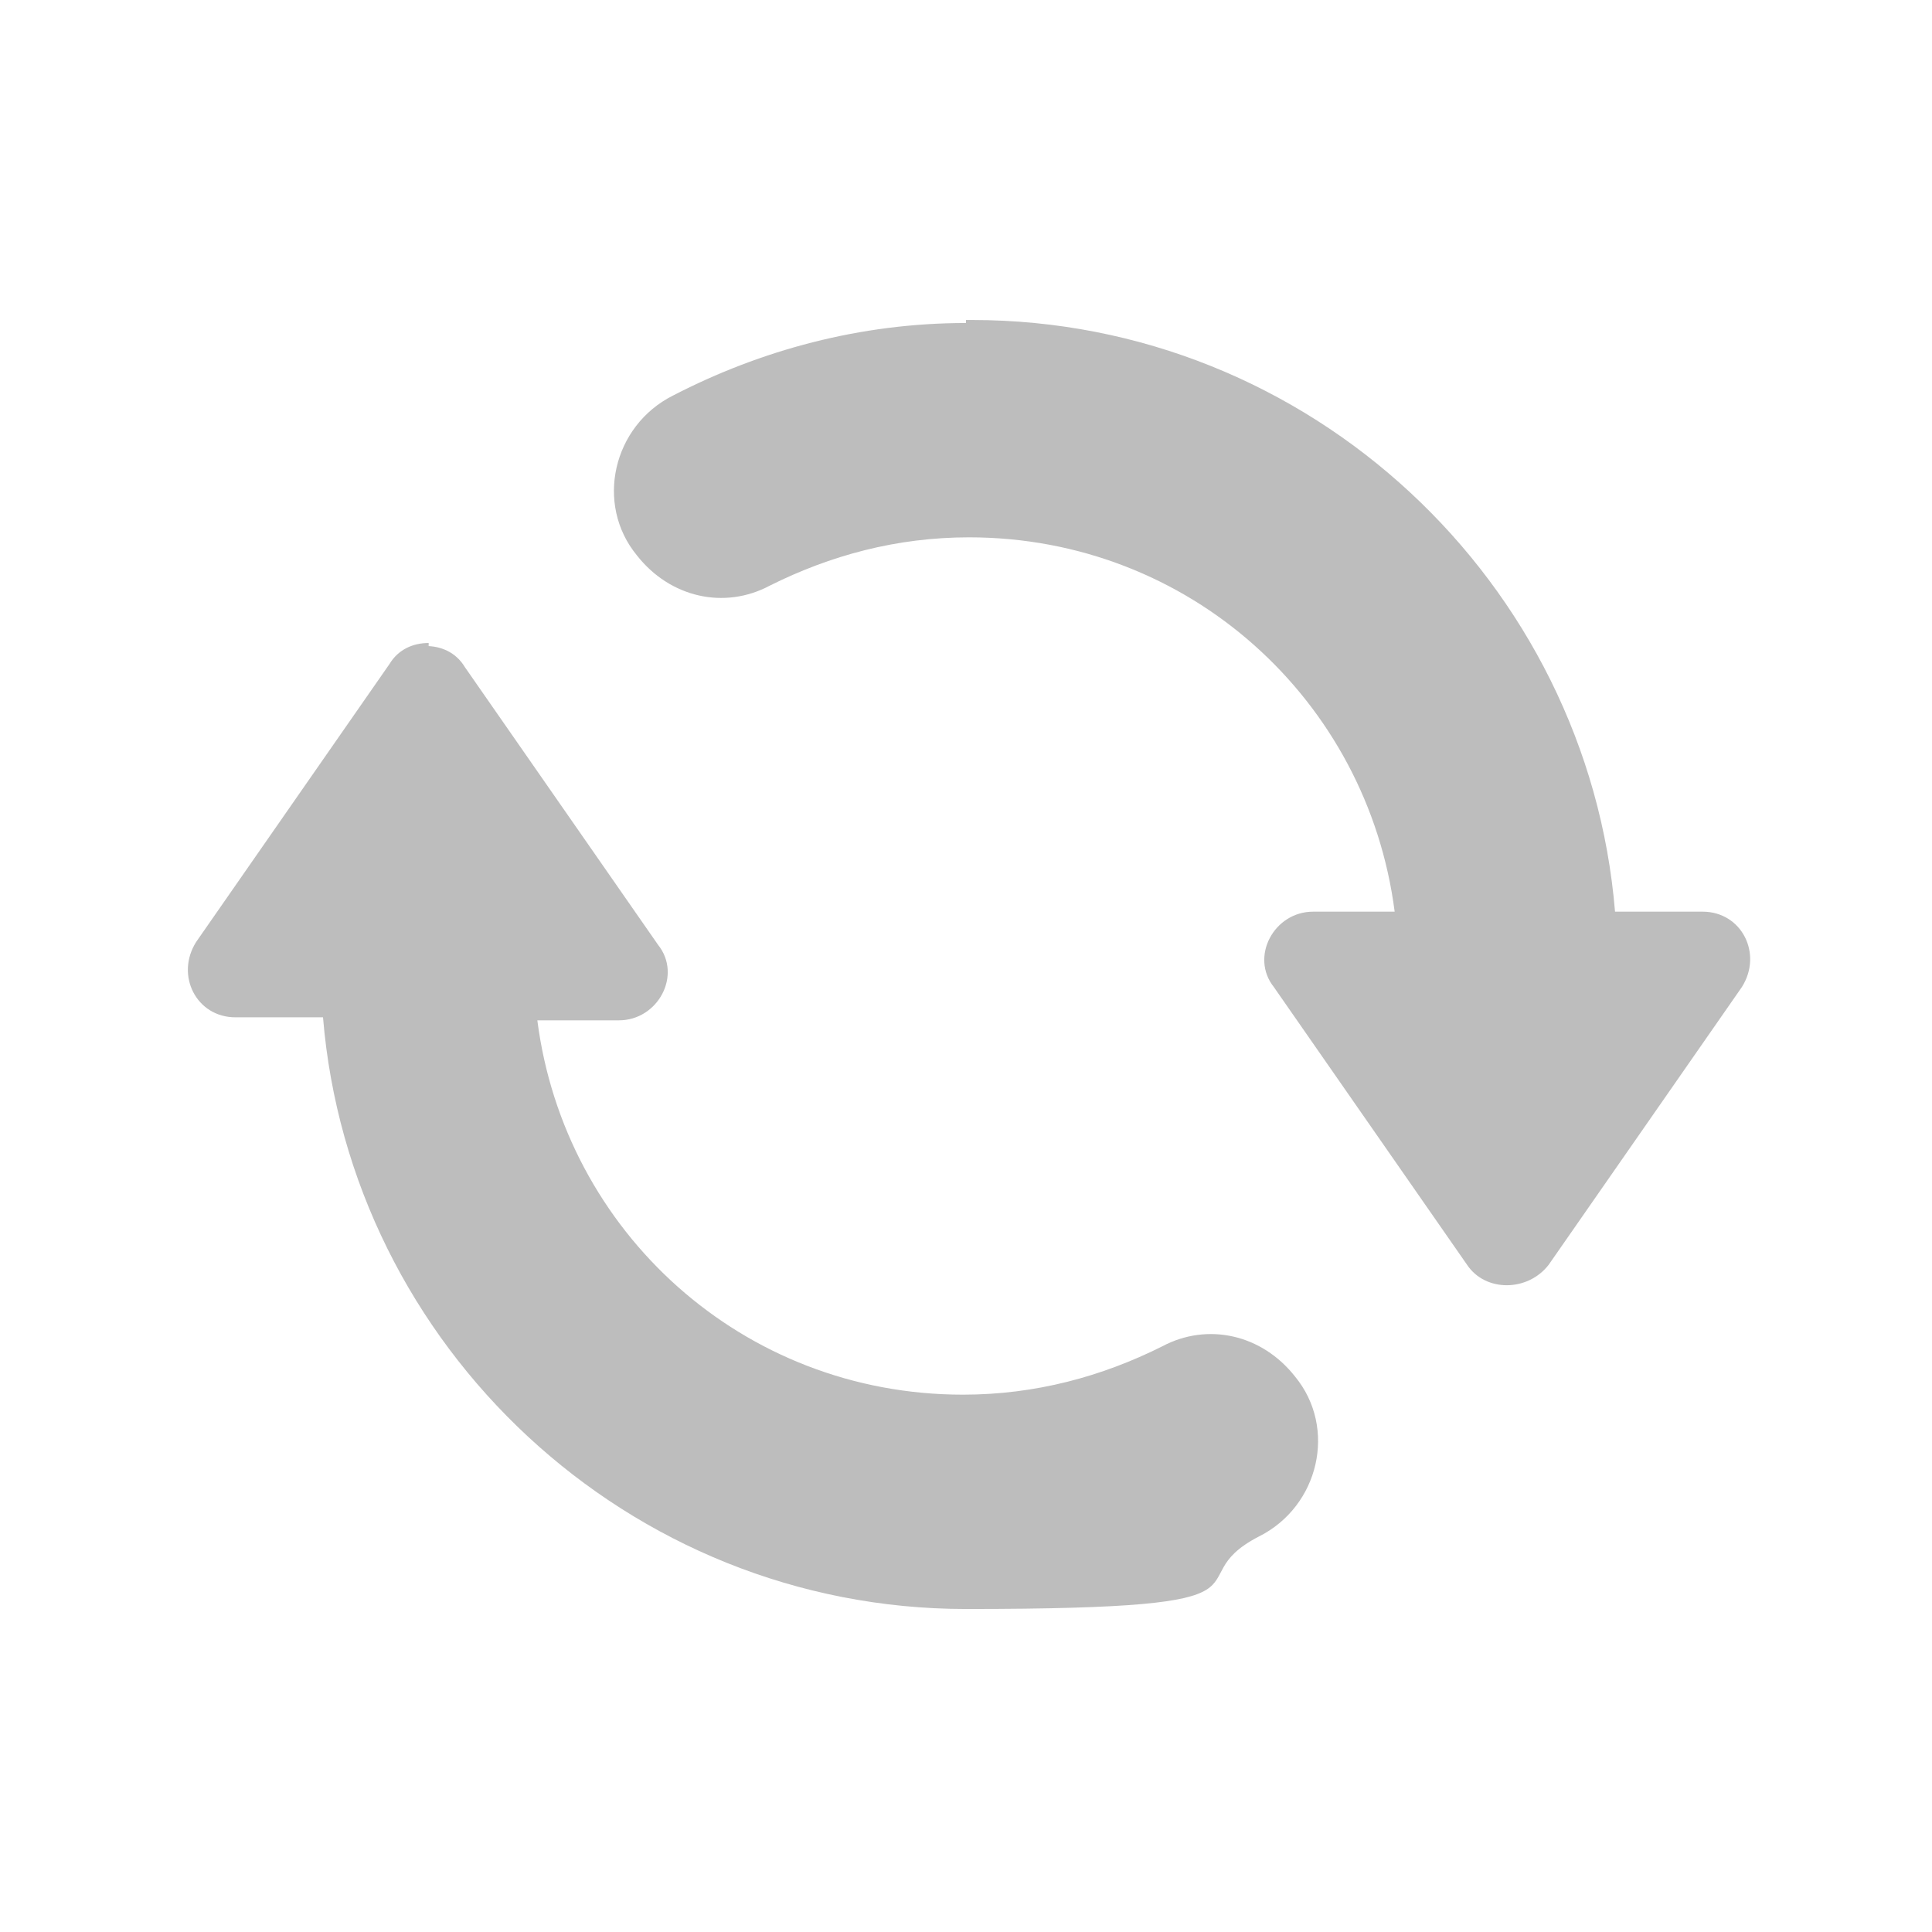
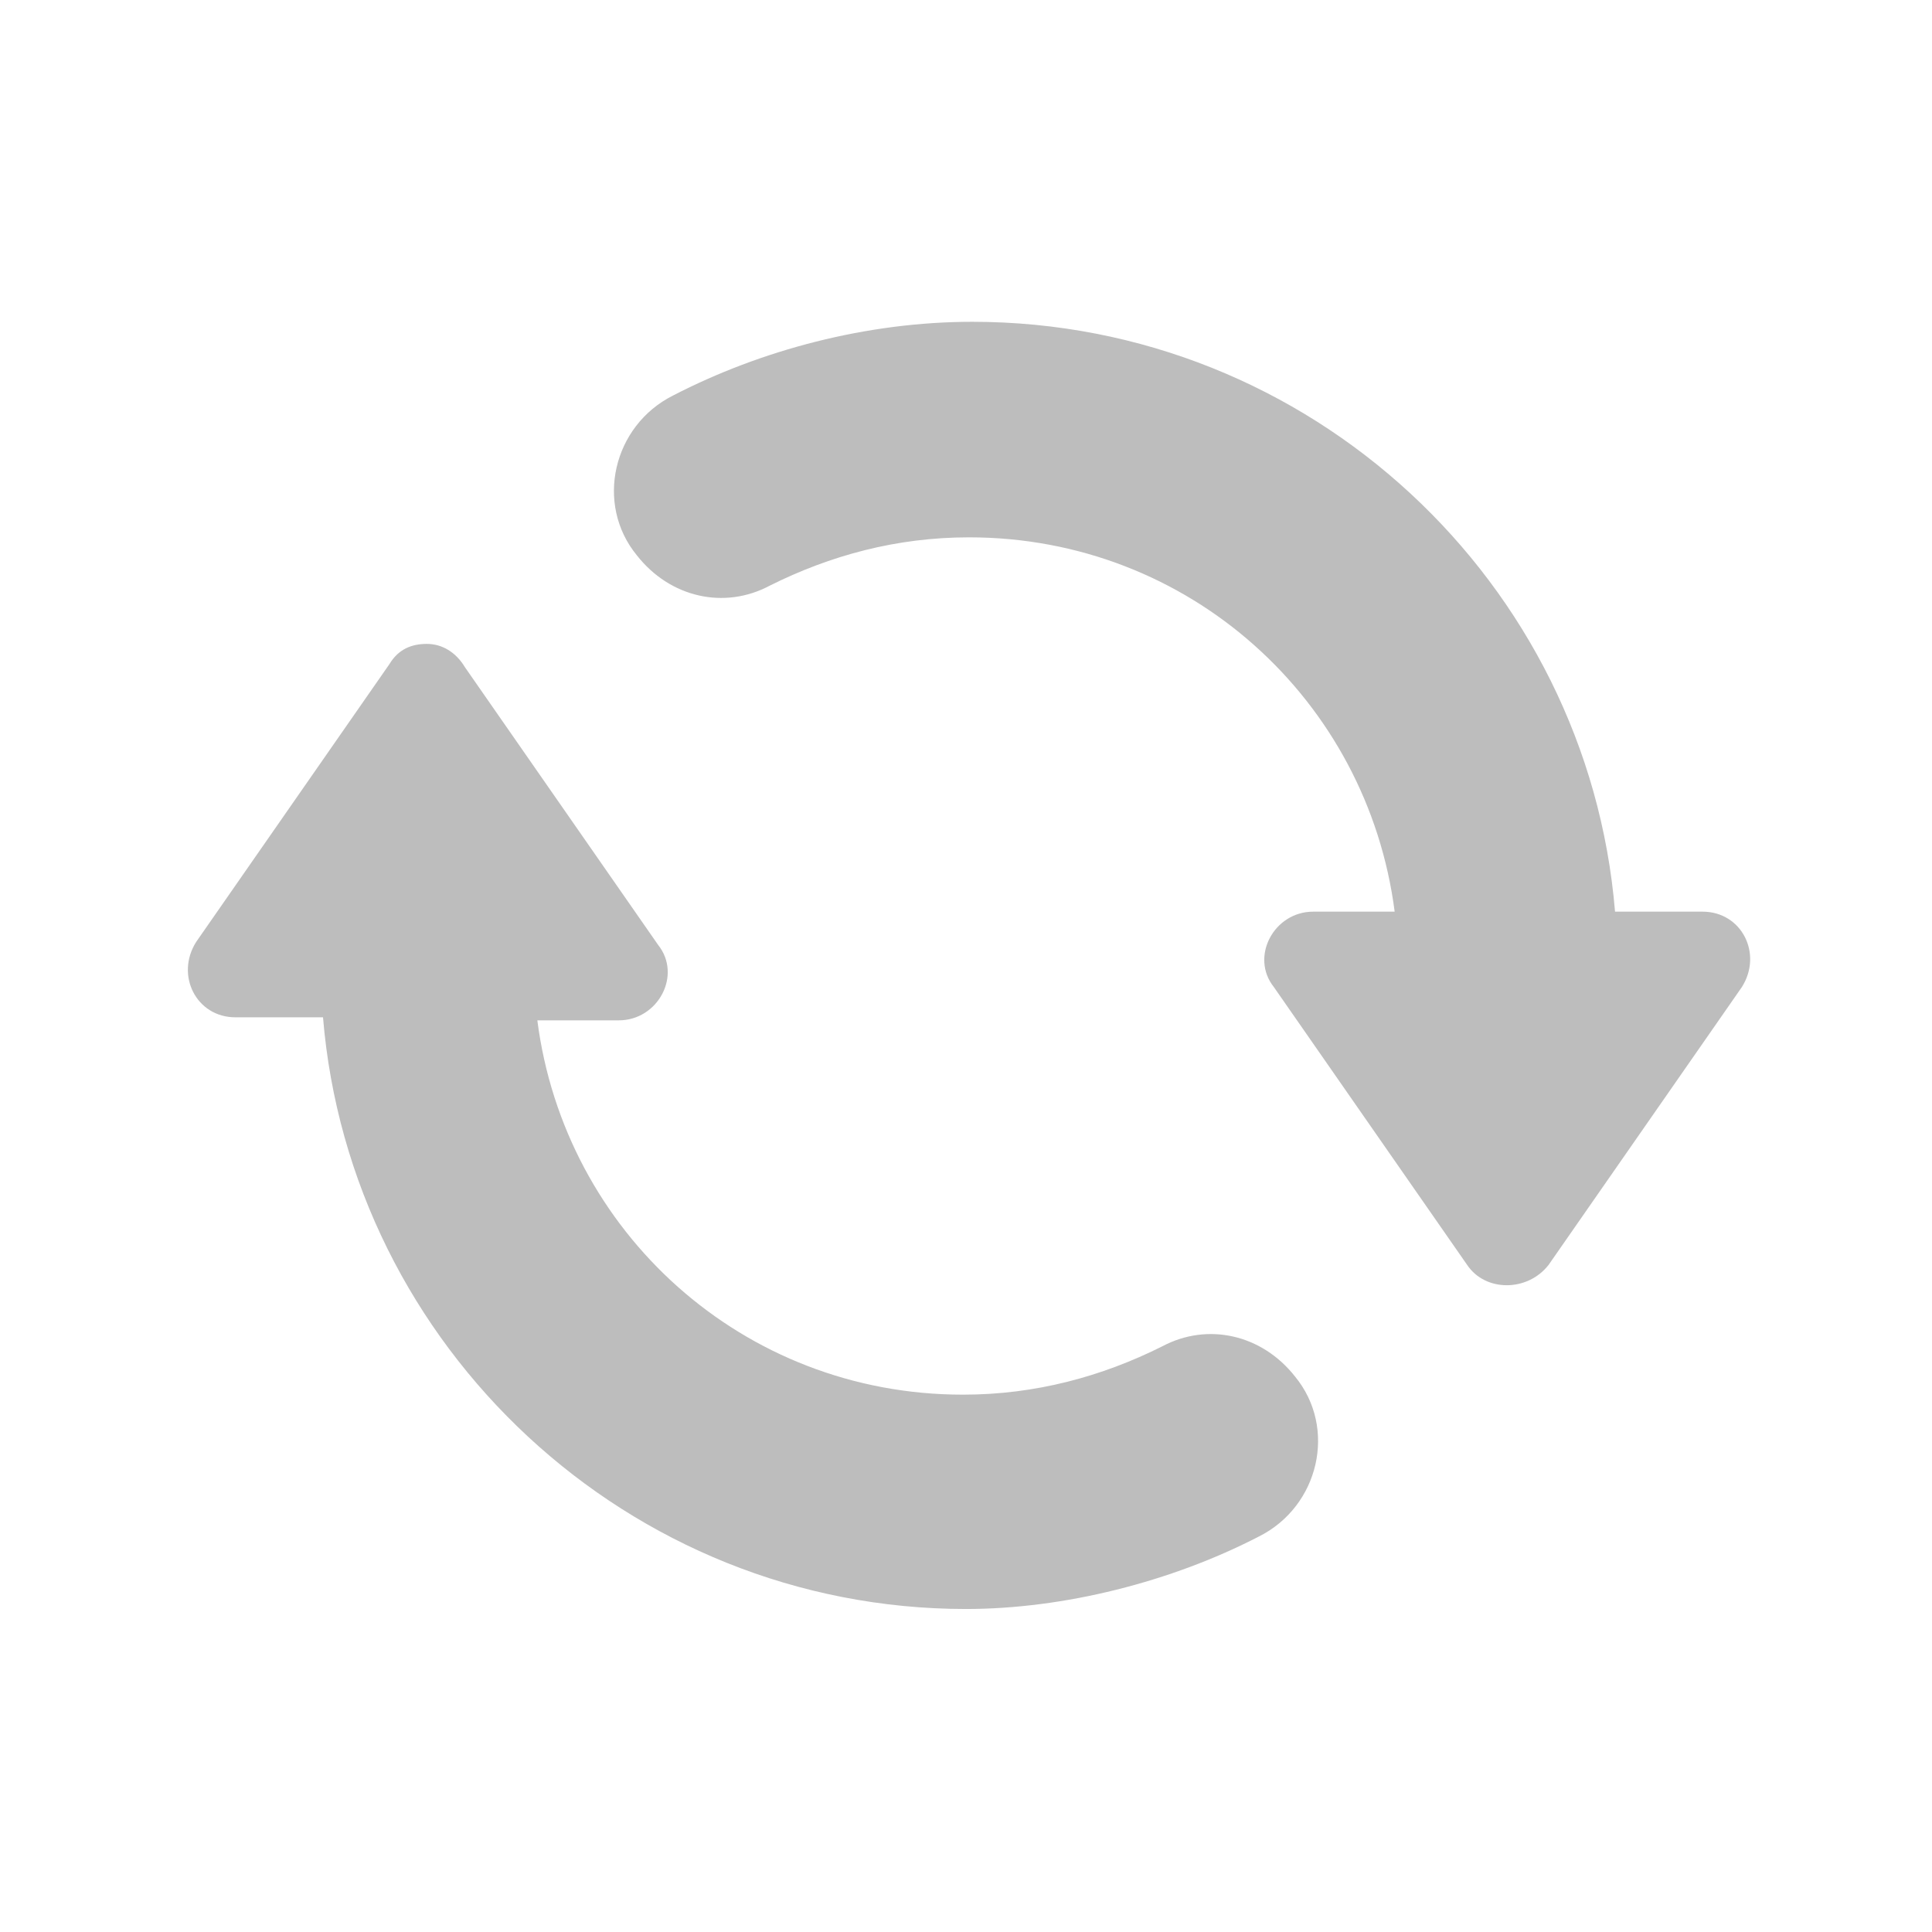
<svg xmlns="http://www.w3.org/2000/svg" id="Layer_1" version="1.1" viewBox="0 0 64 64">
  <defs>
    <style>
      .st0 {
        fill: #bdbdbd;
      }
    </style>
  </defs>
-   <path class="st0" d="M32,10.7c-3.5,0-6.8.9-9.7,2.4-2,1-2.6,3.6-1.2,5.3,1.1,1.4,2.9,1.8,4.4,1,2-1,4.2-1.6,6.6-1.6,7.3,0,13.2,5.4,14.1,12.4h-2.7c-1.3,0-2.1,1.5-1.3,2.5l6.4,9.2c.6.9,2,.9,2.7,0l6.4-9.2c.7-1.1,0-2.5-1.3-2.5h-2.9c-.9-10.9-10.1-19.6-21.3-19.6h-.2ZM14.2,21.3c-.5,0-1,.2-1.3.7l-6.4,9.2c-.7,1.1,0,2.5,1.3,2.5h2.9c.9,10.9,10.1,19.6,21.3,19.6s6.8-.9,9.7-2.4c2-1,2.6-3.6,1.2-5.3-1.1-1.4-2.9-1.8-4.4-1-2,1-4.2,1.6-6.6,1.6-7.3,0-13.2-5.4-14.1-12.4h2.7c1.3,0,2.1-1.5,1.3-2.5l-6.4-9.2c-.3-.5-.8-.7-1.3-.7h.1Z" />
+   <path class="st0" d="M32.21,10.66c-3.5,0-7.01.94-9.91,2.44-2,1-2.6,3.6-1.2,5.3,1.1,1.4,2.9,1.8,4.4,1,2-1,4.2-1.6,6.6-1.6,7.3,0,13.2,5.4,14.1,12.4h-2.7c-1.3,0-2.1,1.5-1.3,2.5l6.4,9.2c.6.9,2,.9,2.7,0l6.4-9.2c.7-1.1,0-2.5-1.3-2.5h-2.9c-.9-10.9-10.09-19.54-21.29-19.54ZM14.14,21.33c-.5,0-.94.17-1.24.67l-6.4,9.2c-.7,1.1,0,2.5,1.3,2.5h2.9c.9,10.9,10.1,19.6,21.3,19.6,3.24,0,6.8-.9,9.7-2.4,2-1,2.6-3.6,1.2-5.3-1.1-1.4-2.9-1.8-4.4-1-2,1-4.2,1.6-6.6,1.6-7.3,0-13.2-5.4-14.1-12.4h2.7c1.3,0,2.1-1.5,1.3-2.5l-6.4-9.2c-.3-.5-.76-.77-1.26-.77Z" />
</svg>
